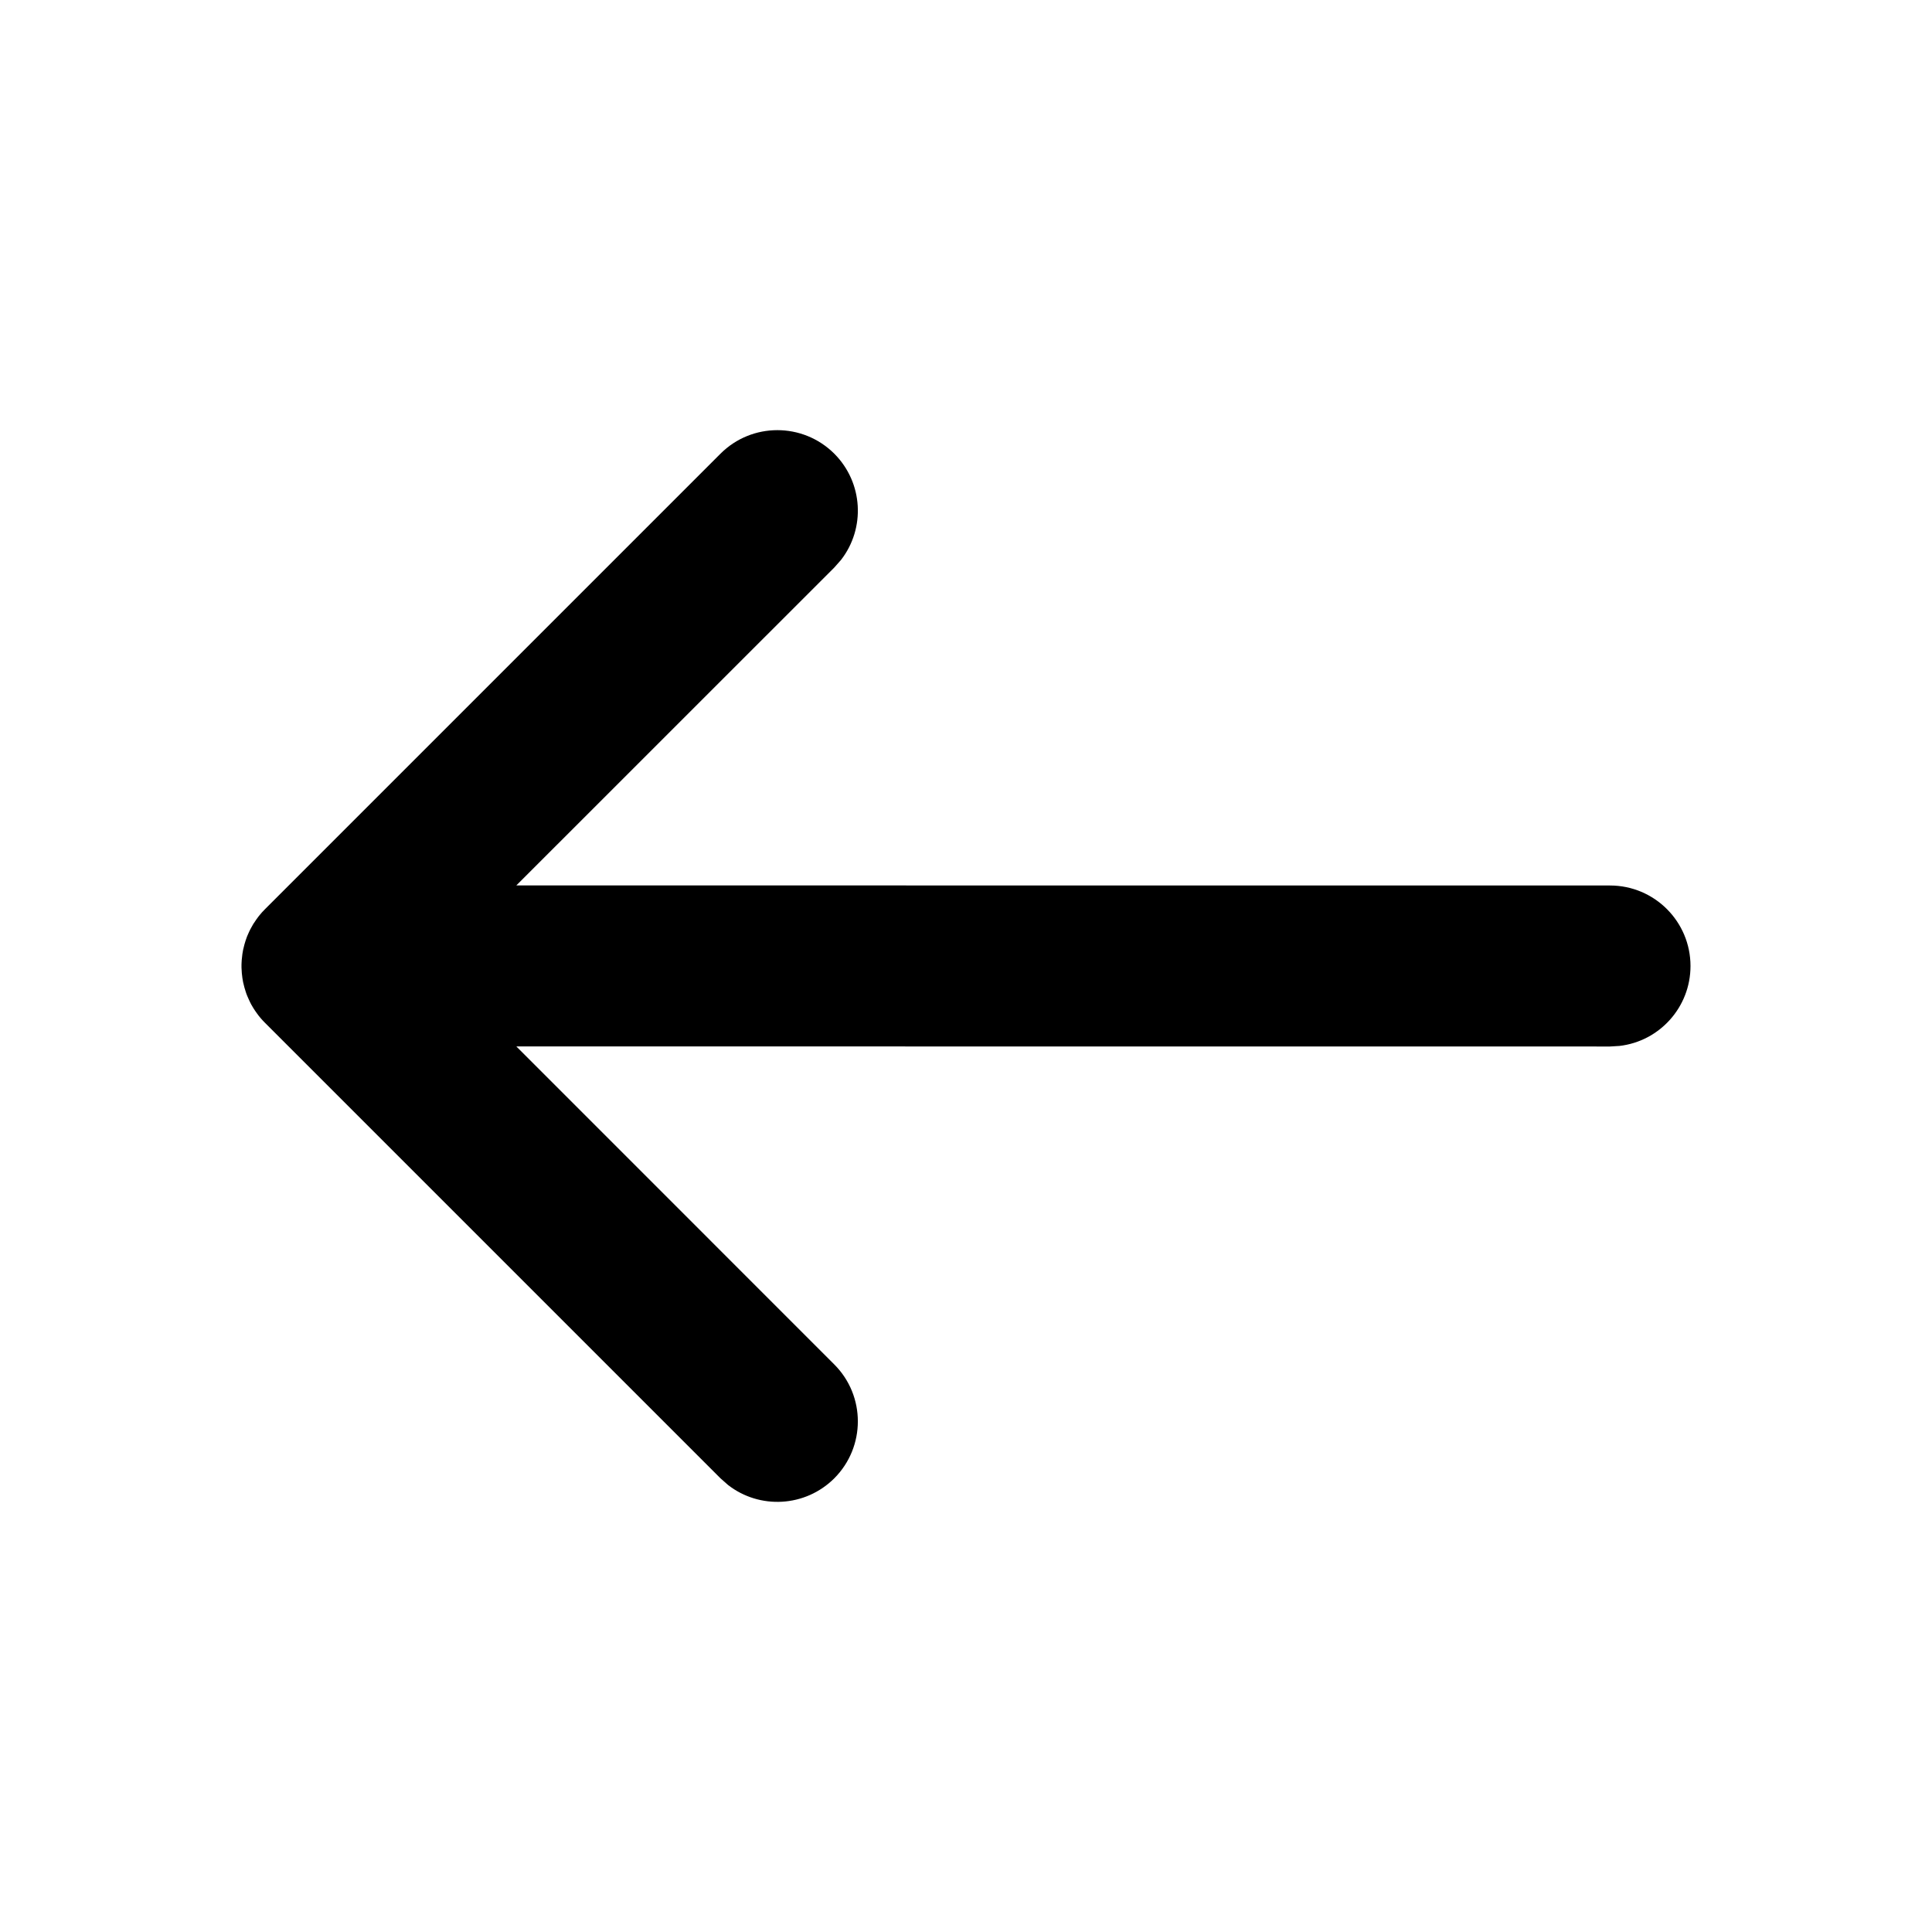
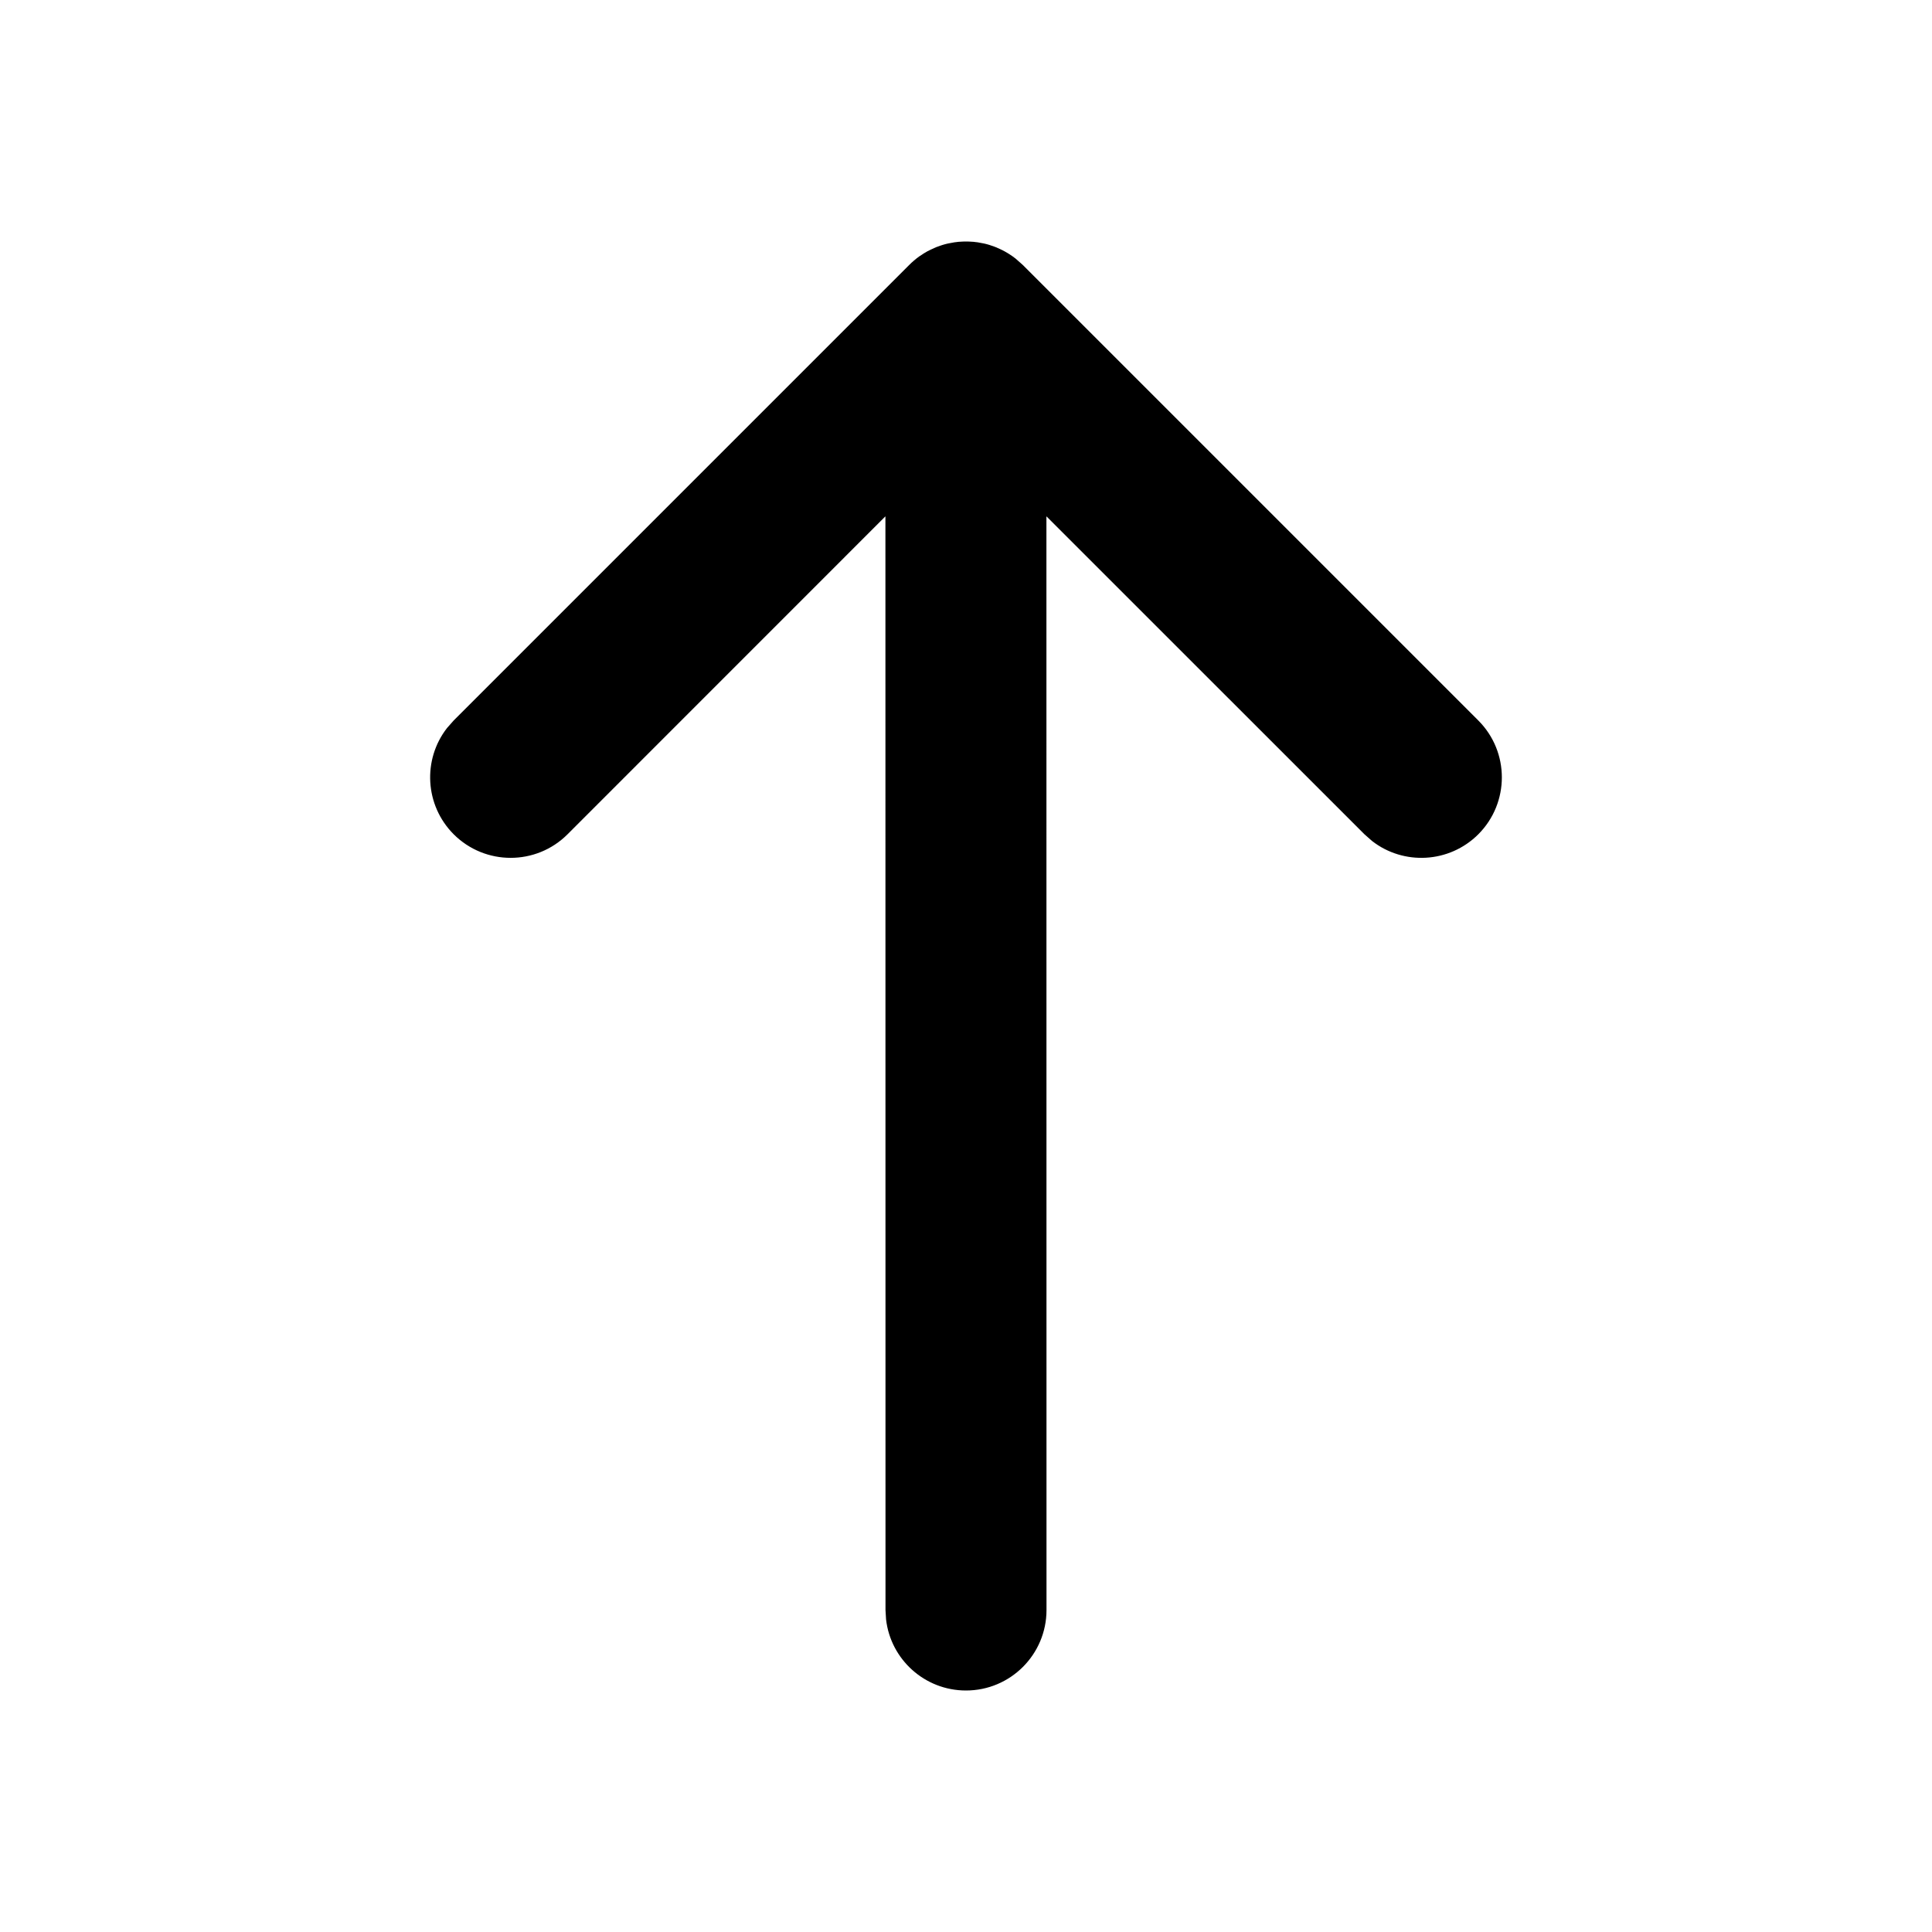
<svg xmlns="http://www.w3.org/2000/svg" width="24" height="24" viewBox="0 0 24 24">
-   <path d="M10.364,5.636 C10.724,5.997 10.752,6.564 10.447,6.956 L10.364,7.05 L6.414,10.999 L20,11 C20.552,11 21,11.448 21,12 C21,12.513 20.614,12.936 20.117,12.993 L20,13 L6.414,12.999 L10.364,16.95 C10.754,17.34 10.754,17.973 10.364,18.364 C10.003,18.724 9.436,18.752 9.044,18.447 L8.95,18.364 L3.293,12.707 L3.22,12.625 C3.217,12.623 3.215,12.62 3.213,12.617 L3.293,12.707 C3.255,12.669 3.22,12.629 3.19,12.586 C3.175,12.566 3.162,12.546 3.148,12.524 C3.139,12.509 3.13,12.494 3.121,12.478 C3.112,12.46 3.102,12.442 3.094,12.423 C3.086,12.406 3.078,12.389 3.071,12.371 C3.063,12.352 3.056,12.332 3.05,12.312 C3.045,12.297 3.04,12.281 3.036,12.266 C3.03,12.244 3.025,12.223 3.02,12.201 C3.017,12.183 3.014,12.166 3.011,12.149 C3.008,12.129 3.006,12.109 3.004,12.089 C3.002,12.066 3.001,12.043 3,12.02 C3,12.013 3,12.007 3,12 L3,11.981 C3.001,11.958 3.002,11.934 3.004,11.911 L3,12 C3,11.949 3.004,11.9 3.011,11.851 C3.014,11.834 3.017,11.817 3.02,11.799 C3.025,11.777 3.03,11.756 3.036,11.734 C3.04,11.718 3.045,11.703 3.05,11.687 C3.056,11.669 3.062,11.651 3.069,11.633 C3.077,11.613 3.086,11.593 3.095,11.574 C3.104,11.555 3.113,11.537 3.123,11.52 C3.13,11.506 3.138,11.493 3.146,11.479 C3.159,11.458 3.173,11.438 3.187,11.418 C3.196,11.405 3.206,11.392 3.216,11.379 C3.24,11.348 3.266,11.32 3.293,11.293 L8.95,5.636 C9.34,5.246 9.973,5.246 10.364,5.636 Z" />
+   <path d="M12,3 L12.019,3 L12.019,3 L12.059,3.002 C12.071,3.002 12.082,3.003 12.094,3.004 L12.117,3.007 L12.117,3.007 L12.144,3.01 C12.163,3.013 12.183,3.017 12.203,3.021 C12.212,3.022 12.22,3.024 12.229,3.026 L12.261,3.034 L12.261,3.034 L12.292,3.043 C12.299,3.045 12.305,3.048 12.312,3.05 C12.332,3.056 12.352,3.063 12.371,3.071 C12.389,3.078 12.406,3.086 12.423,3.094 C12.442,3.102 12.46,3.112 12.479,3.122 C12.494,3.13 12.509,3.139 12.524,3.148 C12.528,3.151 12.532,3.153 12.536,3.156 L12.574,3.181 C12.587,3.19 12.6,3.2 12.613,3.21 C12.621,3.216 12.623,3.218 12.625,3.22 L12.707,3.293 L18.364,8.95 C18.754,9.34 18.754,9.973 18.364,10.364 C18.003,10.724 17.436,10.752 17.044,10.447 L16.95,10.364 L12.999,6.414 L13,20 C13,20.552 12.552,21 12,21 C11.487,21 11.064,20.614 11.007,20.117 L11,20 L10.999,6.414 L7.05,10.364 C6.66,10.754 6.027,10.754 5.636,10.364 C5.276,10.003 5.248,9.436 5.553,9.044 L5.636,8.95 L11.293,3.293 L11.375,3.22 C11.376,3.219 11.377,3.218 11.378,3.217 L11.293,3.293 C11.332,3.253 11.374,3.218 11.418,3.186 C11.438,3.173 11.458,3.159 11.479,3.146 C11.493,3.138 11.506,3.13 11.52,3.122 C11.533,3.115 11.547,3.108 11.56,3.102 C11.589,3.088 11.609,3.079 11.628,3.071 C11.651,3.062 11.669,3.056 11.687,3.05 C11.694,3.048 11.701,3.045 11.708,3.043 L11.739,3.034 C11.75,3.032 11.76,3.029 11.771,3.026 L11.797,3.021 C11.817,3.017 11.837,3.013 11.857,3.01 C11.865,3.009 11.874,3.008 11.883,3.007 L11.906,3.004 C11.917,3.003 11.929,3.002 11.941,3.002 L11.981,3 C11.987,3 11.994,3 12,3 Z" />
</svg>
